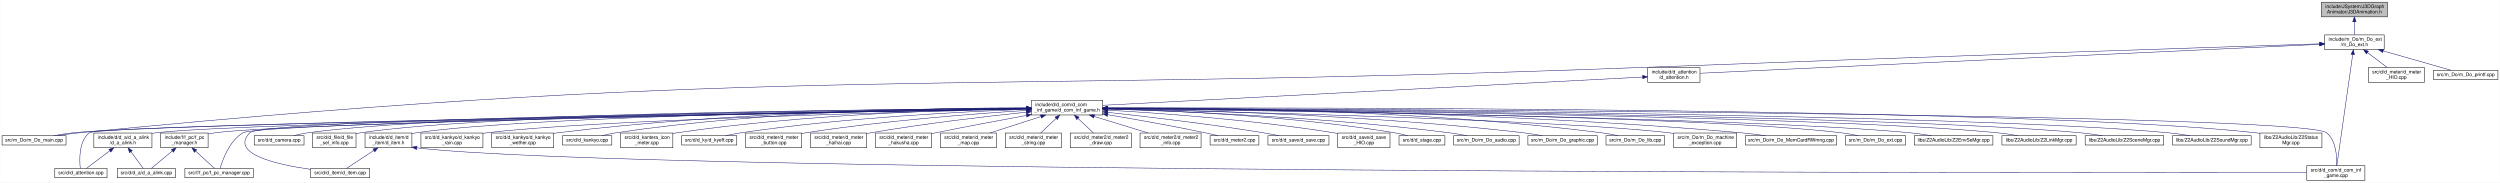
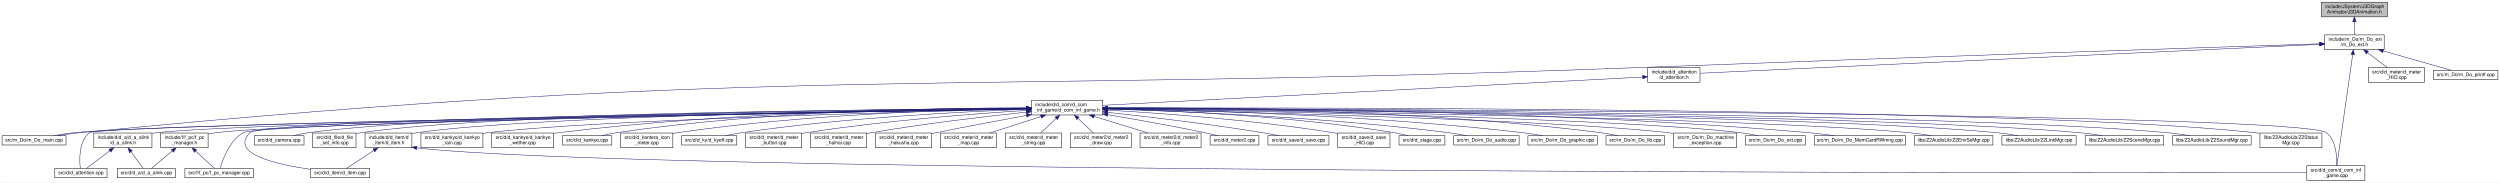
<svg xmlns="http://www.w3.org/2000/svg" xmlns:xlink="http://www.w3.org/1999/xlink" width="5121pt" height="374pt" viewBox="0.00 0.00 5120.50 374.00">
  <g id="graph0" class="graph" transform="scale(1 1) rotate(0) translate(4 370)">
    <polygon fill="white" stroke="transparent" points="-4,4 -4,-370 5116.5,-370 5116.5,4 -4,4" />
    <g id="node1" class="node">
      <g id="a_node1">
        <a xlink:title=" ">
          <polygon fill="#bfbfbf" stroke="black" points="4751,-335.5 4751,-365.5 4886,-365.5 4886,-335.5 4751,-335.5" />
          <text text-anchor="start" x="4759" y="-353.5" font-family="Helvetica,sans-Serif" font-size="10.00">include/JSystem/J3DGraph</text>
          <text text-anchor="middle" x="4818.5" y="-342.5" font-family="Helvetica,sans-Serif" font-size="10.00">Animator/J3DAnimation.h</text>
        </a>
      </g>
    </g>
    <g id="node2" class="node">
      <g id="a_node2">
        <a xlink:href="m__Do__ext_8h.html" target="_top" xlink:title=" ">
          <polygon fill="white" stroke="black" points="4757.5,-268.5 4757.5,-298.5 4879.5,-298.5 4879.5,-268.5 4757.5,-268.5" />
          <text text-anchor="start" x="4765.5" y="-286.5" font-family="Helvetica,sans-Serif" font-size="10.00">include/m_Do/m_Do_ext</text>
          <text text-anchor="middle" x="4818.5" y="-275.5" font-family="Helvetica,sans-Serif" font-size="10.00">/m_Do_ext.h</text>
        </a>
      </g>
    </g>
    <g id="edge1" class="edge">
      <path fill="none" stroke="midnightblue" d="M4818.5,-325.11C4818.5,-316.15 4818.5,-306.32 4818.5,-298.58" />
      <polygon fill="midnightblue" stroke="midnightblue" points="4815,-325.4 4818.5,-335.4 4822,-325.4 4815,-325.4" />
    </g>
    <g id="node3" class="node">
      <g id="a_node3">
        <a xlink:href="d__com__inf__game_8cpp.html" target="_top" xlink:title=" ">
          <polygon fill="white" stroke="black" points="4721,-0.5 4721,-30.5 4840,-30.5 4840,-0.5 4721,-0.5" />
          <text text-anchor="start" x="4729" y="-18.5" font-family="Helvetica,sans-Serif" font-size="10.00">src/d/d_com/d_com_inf</text>
          <text text-anchor="middle" x="4780.5" y="-7.5" font-family="Helvetica,sans-Serif" font-size="10.00">_game.cpp</text>
        </a>
      </g>
    </g>
    <g id="edge2" class="edge">
      <path fill="none" stroke="midnightblue" d="M4815.01,-258.07C4807.22,-203.57 4788.65,-73.52 4782.51,-30.55" />
      <polygon fill="midnightblue" stroke="midnightblue" points="4811.58,-258.79 4816.46,-268.2 4818.51,-257.8 4811.58,-258.79" />
    </g>
    <g id="node4" class="node">
      <g id="a_node4">
        <a xlink:href="d__meter__HIO_8cpp.html" target="_top" xlink:title=" ">
          <polygon fill="white" stroke="black" points="4847,-201.5 4847,-231.5 4962,-231.5 4962,-201.5 4847,-201.5" />
          <text text-anchor="start" x="4855" y="-219.5" font-family="Helvetica,sans-Serif" font-size="10.00">src/d/d_meter/d_meter</text>
          <text text-anchor="middle" x="4904.5" y="-208.5" font-family="Helvetica,sans-Serif" font-size="10.00">_HIO.cpp</text>
        </a>
      </g>
    </g>
    <g id="edge3" class="edge">
      <path fill="none" stroke="midnightblue" d="M4845.4,-262.17C4858.55,-252.23 4874.05,-240.51 4885.88,-231.58" />
      <polygon fill="midnightblue" stroke="midnightblue" points="4843.03,-259.57 4837.16,-268.4 4847.25,-265.16 4843.03,-259.57" />
    </g>
    <g id="node5" class="node">
      <g id="a_node5">
        <a xlink:href="m__Do__main_8cpp.html" target="_top" xlink:title=" ">
          <polygon fill="white" stroke="black" points="0,-73 0,-92 131,-92 131,-73 0,-73" />
          <text text-anchor="middle" x="65.5" y="-80" font-family="Helvetica,sans-Serif" font-size="10.00">src/m_Do/m_Do_main.cpp</text>
        </a>
      </g>
    </g>
    <g id="edge4" class="edge">
      <path fill="none" stroke="midnightblue" d="M4747.44,-280.21C4536.37,-273.39 3894.66,-252.36 3362.5,-232 1938.3,-177.52 1576.87,-237.78 158.5,-98 143.86,-96.56 128.02,-94.34 113.64,-92.06" />
      <polygon fill="midnightblue" stroke="midnightblue" points="4747.36,-283.71 4757.46,-280.54 4747.58,-276.72 4747.36,-283.71" />
    </g>
    <g id="node6" class="node">
      <g id="a_node6">
        <a xlink:href="m__Do__printf_8cpp.html" target="_top" xlink:title=" ">
          <polygon fill="white" stroke="black" points="4980.5,-207 4980.5,-226 5112.5,-226 5112.5,-207 4980.5,-207" />
          <text text-anchor="middle" x="5046.5" y="-214" font-family="Helvetica,sans-Serif" font-size="10.00">src/m_Do/m_Do_printf.cpp</text>
        </a>
      </g>
    </g>
    <g id="edge5" class="edge">
      <path fill="none" stroke="midnightblue" d="M4877.53,-265.67C4922.09,-252.97 4981.38,-236.06 5016.58,-226.03" />
      <polygon fill="midnightblue" stroke="midnightblue" points="4876.35,-262.37 4867.69,-268.48 4878.27,-269.1 4876.35,-262.37" />
    </g>
    <g id="node7" class="node">
      <g id="a_node7">
        <a xlink:href="d__attention_8h.html" target="_top" xlink:title=" ">
          <polygon fill="white" stroke="black" points="3371,-201.5 3371,-231.5 3478,-231.5 3478,-201.5 3371,-201.5" />
          <text text-anchor="start" x="3379" y="-219.5" font-family="Helvetica,sans-Serif" font-size="10.00">include/d/d_attention</text>
          <text text-anchor="middle" x="3424.5" y="-208.5" font-family="Helvetica,sans-Serif" font-size="10.00">/d_attention.h</text>
        </a>
      </g>
    </g>
    <g id="edge6" class="edge">
      <path fill="none" stroke="midnightblue" d="M4747.02,-279.17C4501.3,-267.71 3694.6,-230.09 3478.28,-220.01" />
      <polygon fill="midnightblue" stroke="midnightblue" points="4747.1,-282.67 4757.25,-279.64 4747.43,-275.68 4747.1,-282.67" />
    </g>
    <g id="node8" class="node">
      <g id="a_node8">
        <a xlink:href="d__com__inf__game_8h.html" target="_top" xlink:title=" ">
          <polygon fill="white" stroke="black" points="2108.5,-134.5 2108.5,-164.5 2254.5,-164.5 2254.5,-134.5 2108.5,-134.5" />
          <text text-anchor="start" x="2116.5" y="-152.5" font-family="Helvetica,sans-Serif" font-size="10.00">include/d/d_com/d_com</text>
          <text text-anchor="middle" x="2181.5" y="-141.5" font-family="Helvetica,sans-Serif" font-size="10.00">_inf_game/d_com_inf_game.h</text>
        </a>
      </g>
    </g>
    <g id="edge7" class="edge">
      <path fill="none" stroke="midnightblue" d="M3360.41,-212.15C3149.63,-201.13 2478.6,-166.04 2254.88,-154.34" />
      <polygon fill="midnightblue" stroke="midnightblue" points="3360.52,-215.66 3370.69,-212.69 3360.89,-208.67 3360.52,-215.66" />
    </g>
    <g id="edge10" class="edge">
      <path fill="none" stroke="midnightblue" d="M2264.75,-148.26C2701.67,-146.86 4711.86,-138.2 4761.5,-98 4781.37,-81.91 4782.9,-49.42 4781.92,-30.69" />
      <polygon fill="midnightblue" stroke="midnightblue" points="2264.71,-144.76 2254.72,-148.3 2264.73,-151.76 2264.71,-144.76" />
    </g>
    <g id="edge34" class="edge">
      <path fill="none" stroke="midnightblue" d="M2098.41,-147.2C1740.75,-141.49 341.58,-118.08 145.5,-98 132.44,-96.66 118.31,-94.38 105.61,-92.02" />
      <polygon fill="midnightblue" stroke="midnightblue" points="2098.38,-150.7 2108.44,-147.36 2098.49,-143.7 2098.38,-150.7" />
    </g>
    <g id="node9" class="node">
      <g id="a_node9">
        <a xlink:href="d__attention_8cpp.html" target="_top" xlink:title=" ">
          <polygon fill="white" stroke="black" points="108,-6 108,-25 215,-25 215,-6 108,-6" />
          <text text-anchor="middle" x="161.5" y="-13" font-family="Helvetica,sans-Serif" font-size="10.00">src/d/d_attention.cpp</text>
        </a>
      </g>
    </g>
    <g id="edge8" class="edge">
      <path fill="none" stroke="midnightblue" d="M2098.29,-147.1C1722.05,-140.66 197.23,-113.62 178.5,-98 156.86,-79.95 158.32,-42.11 160.25,-25.1" />
      <polygon fill="midnightblue" stroke="midnightblue" points="2098.24,-150.59 2108.29,-147.27 2098.35,-143.6 2098.24,-150.59" />
    </g>
    <g id="node10" class="node">
      <g id="a_node10">
        <a xlink:href="d__camera_8cpp.html" target="_top" xlink:title=" ">
          <polygon fill="white" stroke="black" points="516.5,-73 516.5,-92 618.5,-92 618.5,-73 516.5,-73" />
          <text text-anchor="middle" x="567.5" y="-80" font-family="Helvetica,sans-Serif" font-size="10.00">src/d/d_camera.cpp</text>
        </a>
      </g>
    </g>
    <g id="edge9" class="edge">
      <path fill="none" stroke="midnightblue" d="M2098.08,-148.08C1818.28,-146.32 914.61,-137.64 626.5,-98 616.78,-96.66 606.34,-94.38 596.98,-92.02" />
      <polygon fill="midnightblue" stroke="midnightblue" points="2098.14,-151.58 2108.16,-148.14 2098.19,-144.58 2098.14,-151.58" />
    </g>
    <g id="node11" class="node">
      <g id="a_node11">
        <a xlink:href="d__file__sel__info_8cpp.html" target="_top" xlink:title=" ">
          <polygon fill="white" stroke="black" points="636,-67.5 636,-97.5 725,-97.5 725,-67.5 636,-67.5" />
          <text text-anchor="start" x="644" y="-85.5" font-family="Helvetica,sans-Serif" font-size="10.00">src/d/d_file/d_file</text>
          <text text-anchor="middle" x="680.5" y="-74.5" font-family="Helvetica,sans-Serif" font-size="10.00">_sel_info.cpp</text>
        </a>
      </g>
    </g>
    <g id="edge11" class="edge">
      <path fill="none" stroke="midnightblue" d="M2098.05,-148.08C1831.14,-146.34 1000.21,-137.78 734.5,-98 731.43,-97.54 728.28,-96.97 725.12,-96.32" />
      <polygon fill="midnightblue" stroke="midnightblue" points="2098.42,-151.58 2108.44,-148.14 2098.47,-144.58 2098.42,-151.58" />
    </g>
    <g id="node12" class="node">
      <g id="a_node12">
        <a xlink:href="d__item_8cpp.html" target="_top" xlink:title=" ">
          <polygon fill="white" stroke="black" points="632,-6 632,-25 753,-25 753,-6 632,-6" />
          <text text-anchor="middle" x="692.5" y="-13" font-family="Helvetica,sans-Serif" font-size="10.00">src/d/d_item/d_item.cpp</text>
        </a>
      </g>
    </g>
    <g id="edge12" class="edge">
      <path fill="none" stroke="midnightblue" d="M2098.14,-147.55C1763.64,-143.53 535.48,-126.83 507.5,-98 465.52,-54.74 563.14,-32.84 631.94,-23.11" />
      <polygon fill="midnightblue" stroke="midnightblue" points="2098.2,-151.05 2108.24,-147.67 2098.29,-144.05 2098.2,-151.05" />
    </g>
    <g id="node13" class="node">
      <g id="a_node13">
        <a xlink:href="d__kankyo__rain_8cpp.html" target="_top" xlink:title=" ">
          <polygon fill="white" stroke="black" points="858,-67.5 858,-97.5 985,-97.5 985,-67.5 858,-67.5" />
          <text text-anchor="start" x="866" y="-85.5" font-family="Helvetica,sans-Serif" font-size="10.00">src/d/d_kankyo/d_kankyo</text>
          <text text-anchor="middle" x="921.5" y="-74.5" font-family="Helvetica,sans-Serif" font-size="10.00">_rain.cpp</text>
        </a>
      </g>
    </g>
    <g id="edge13" class="edge">
      <path fill="none" stroke="midnightblue" d="M2098.2,-146.65C1864.85,-141.21 1207.8,-123.97 993.5,-98 990.72,-97.66 987.88,-97.28 985.02,-96.85" />
      <polygon fill="midnightblue" stroke="midnightblue" points="2098.25,-150.16 2108.32,-146.89 2098.41,-143.16 2098.25,-150.16" />
    </g>
    <g id="node14" class="node">
      <g id="a_node14">
        <a xlink:href="d__kankyo__wether_8cpp.html" target="_top" xlink:title=" ">
          <polygon fill="white" stroke="black" points="1003,-67.5 1003,-97.5 1130,-97.5 1130,-67.5 1003,-67.5" />
          <text text-anchor="start" x="1011" y="-85.5" font-family="Helvetica,sans-Serif" font-size="10.00">src/d/d_kankyo/d_kankyo</text>
          <text text-anchor="middle" x="1066.5" y="-74.5" font-family="Helvetica,sans-Serif" font-size="10.00">_wether.cpp</text>
        </a>
      </g>
    </g>
    <g id="edge14" class="edge">
      <path fill="none" stroke="midnightblue" d="M2098.44,-148.71C1921.31,-148.22 1493.67,-142.11 1138.5,-98 1135.72,-97.65 1132.88,-97.26 1130.02,-96.83" />
      <polygon fill="midnightblue" stroke="midnightblue" points="2098.46,-152.21 2108.47,-148.73 2098.48,-145.21 2098.46,-152.21" />
    </g>
    <g id="node15" class="node">
      <g id="a_node15">
        <a xlink:href="d__kankyo_8cpp.html" target="_top" xlink:title=" ">
          <polygon fill="white" stroke="black" points="1148,-73 1148,-92 1249,-92 1249,-73 1148,-73" />
          <text text-anchor="middle" x="1198.5" y="-80" font-family="Helvetica,sans-Serif" font-size="10.00">src/d/d_kankyo.cpp</text>
        </a>
      </g>
    </g>
    <g id="edge15" class="edge">
      <path fill="none" stroke="midnightblue" d="M2097.84,-149.13C1935.08,-149.2 1564.79,-143.75 1257.5,-98 1248.01,-96.59 1237.81,-94.35 1228.6,-92.04" />
      <polygon fill="midnightblue" stroke="midnightblue" points="2098.27,-152.62 2108.26,-149.11 2098.26,-145.62 2098.27,-152.62" />
    </g>
    <g id="node16" class="node">
      <g id="a_node16">
        <a xlink:href="d__kantera__icon__meter_8cpp.html" target="_top" xlink:title=" ">
          <polygon fill="white" stroke="black" points="1267,-67.5 1267,-97.5 1374,-97.5 1374,-67.5 1267,-67.5" />
          <text text-anchor="start" x="1275" y="-85.5" font-family="Helvetica,sans-Serif" font-size="10.00">src/d/d_kantera_icon</text>
          <text text-anchor="middle" x="1320.5" y="-74.5" font-family="Helvetica,sans-Serif" font-size="10.00">_meter.cpp</text>
        </a>
      </g>
    </g>
    <g id="edge16" class="edge">
      <path fill="none" stroke="midnightblue" d="M2098.15,-147.79C1952.31,-145.54 1641.66,-136.22 1382.5,-98 1379.77,-97.6 1376.97,-97.13 1374.16,-96.63" />
      <polygon fill="midnightblue" stroke="midnightblue" points="2098.32,-151.29 2108.37,-147.94 2098.42,-144.29 2098.32,-151.29" />
    </g>
    <g id="node17" class="node">
      <g id="a_node17">
        <a xlink:href="d__kyeff_8cpp.html" target="_top" xlink:title=" ">
          <polygon fill="white" stroke="black" points="1392,-73 1392,-92 1505,-92 1505,-73 1392,-73" />
          <text text-anchor="middle" x="1448.5" y="-80" font-family="Helvetica,sans-Serif" font-size="10.00">src/d/d_ky/d_kyeff.cpp</text>
        </a>
      </g>
    </g>
    <g id="edge17" class="edge">
      <path fill="none" stroke="midnightblue" d="M2098.44,-146.06C1971.7,-141.48 1722.67,-129.07 1513.5,-98 1503.32,-96.49 1492.36,-94.27 1482.4,-92.03" />
      <polygon fill="midnightblue" stroke="midnightblue" points="2098.35,-149.56 2108.47,-146.42 2098.6,-142.57 2098.35,-149.56" />
    </g>
    <g id="node18" class="node">
      <g id="a_node18">
        <a xlink:href="d__meter__button_8cpp.html" target="_top" xlink:title=" ">
          <polygon fill="white" stroke="black" points="1523,-67.5 1523,-97.5 1638,-97.5 1638,-67.5 1523,-67.5" />
          <text text-anchor="start" x="1531" y="-85.5" font-family="Helvetica,sans-Serif" font-size="10.00">src/d/d_meter/d_meter</text>
          <text text-anchor="middle" x="1580.5" y="-74.5" font-family="Helvetica,sans-Serif" font-size="10.00">_button.cpp</text>
        </a>
      </g>
    </g>
    <g id="edge18" class="edge">
      <path fill="none" stroke="midnightblue" d="M2098.19,-143.8C1992.62,-137.12 1805.28,-122.84 1646.5,-98 1643.72,-97.56 1640.88,-97.08 1638.01,-96.57" />
      <polygon fill="midnightblue" stroke="midnightblue" points="2098.26,-147.31 2108.46,-144.44 2098.7,-140.32 2098.26,-147.31" />
    </g>
    <g id="node19" class="node">
      <g id="a_node19">
        <a xlink:href="d__meter__haihai_8cpp.html" target="_top" xlink:title=" ">
          <polygon fill="white" stroke="black" points="1656,-67.5 1656,-97.5 1771,-97.5 1771,-67.5 1656,-67.5" />
          <text text-anchor="start" x="1664" y="-85.5" font-family="Helvetica,sans-Serif" font-size="10.00">src/d/d_meter/d_meter</text>
          <text text-anchor="middle" x="1713.5" y="-74.5" font-family="Helvetica,sans-Serif" font-size="10.00">_haihai.cpp</text>
        </a>
      </g>
    </g>
    <g id="edge19" class="edge">
      <path fill="none" stroke="midnightblue" d="M2098.01,-140.26C2016.47,-131.68 1889.02,-116.87 1779.5,-98 1776.73,-97.52 1773.89,-97.01 1771.03,-96.46" />
      <polygon fill="midnightblue" stroke="midnightblue" points="2097.9,-143.77 2108.21,-141.33 2098.63,-136.8 2097.9,-143.77" />
    </g>
    <g id="node20" class="node">
      <g id="a_node20">
        <a xlink:href="d__meter__hakusha_8cpp.html" target="_top" xlink:title=" ">
          <polygon fill="white" stroke="black" points="1789,-67.5 1789,-97.5 1904,-97.5 1904,-67.5 1789,-67.5" />
          <text text-anchor="start" x="1797" y="-85.5" font-family="Helvetica,sans-Serif" font-size="10.00">src/d/d_meter/d_meter</text>
          <text text-anchor="middle" x="1846.5" y="-74.5" font-family="Helvetica,sans-Serif" font-size="10.00">_hakusha.cpp</text>
        </a>
      </g>
    </g>
    <g id="edge20" class="edge">
      <path fill="none" stroke="midnightblue" d="M2098.25,-133.55C2045.04,-123.83 1974.61,-110.65 1912.5,-98 1909.74,-97.44 1906.92,-96.85 1904.07,-96.26" />
      <polygon fill="midnightblue" stroke="midnightblue" points="2097.85,-137.04 2108.31,-135.39 2099.1,-130.15 2097.85,-137.04" />
    </g>
    <g id="node21" class="node">
      <g id="a_node21">
        <a xlink:href="d__meter__map_8cpp.html" target="_top" xlink:title=" ">
          <polygon fill="white" stroke="black" points="1922,-67.5 1922,-97.5 2037,-97.5 2037,-67.5 1922,-67.5" />
          <text text-anchor="start" x="1930" y="-85.5" font-family="Helvetica,sans-Serif" font-size="10.00">src/d/d_meter/d_meter</text>
          <text text-anchor="middle" x="1979.5" y="-74.5" font-family="Helvetica,sans-Serif" font-size="10.00">_map.cpp</text>
        </a>
      </g>
    </g>
    <g id="edge21" class="edge">
      <path fill="none" stroke="midnightblue" d="M2127.82,-131.23C2095.15,-120.71 2053.93,-107.45 2023.25,-97.58" />
      <polygon fill="midnightblue" stroke="midnightblue" points="2127.08,-134.66 2137.67,-134.4 2129.22,-128 2127.08,-134.66" />
    </g>
    <g id="node22" class="node">
      <g id="a_node22">
        <a xlink:href="d__meter__string_8cpp.html" target="_top" xlink:title=" ">
          <polygon fill="white" stroke="black" points="2055,-67.5 2055,-97.5 2170,-97.5 2170,-67.5 2055,-67.5" />
          <text text-anchor="start" x="2063" y="-85.5" font-family="Helvetica,sans-Serif" font-size="10.00">src/d/d_meter/d_meter</text>
          <text text-anchor="middle" x="2112.5" y="-74.5" font-family="Helvetica,sans-Serif" font-size="10.00">_string.cpp</text>
        </a>
      </g>
    </g>
    <g id="edge22" class="edge">
      <path fill="none" stroke="midnightblue" d="M2159.01,-127.31C2148.66,-117.56 2136.66,-106.26 2127.44,-97.58" />
      <polygon fill="midnightblue" stroke="midnightblue" points="2156.85,-130.09 2166.53,-134.4 2161.65,-124.99 2156.85,-130.09" />
    </g>
    <g id="node23" class="node">
      <g id="a_node23">
        <a xlink:href="d__meter2__draw_8cpp.html" target="_top" xlink:title=" ">
          <polygon fill="white" stroke="black" points="2188,-67.5 2188,-97.5 2313,-97.5 2313,-67.5 2188,-67.5" />
          <text text-anchor="start" x="2196" y="-85.5" font-family="Helvetica,sans-Serif" font-size="10.00">src/d/d_meter2/d_meter2</text>
          <text text-anchor="middle" x="2250.5" y="-74.5" font-family="Helvetica,sans-Serif" font-size="10.00">_draw.cpp</text>
        </a>
      </g>
    </g>
    <g id="edge23" class="edge">
      <path fill="none" stroke="midnightblue" d="M2203.99,-127.31C2214.34,-117.56 2226.34,-106.26 2235.56,-97.58" />
      <polygon fill="midnightblue" stroke="midnightblue" points="2201.35,-124.99 2196.47,-134.4 2206.15,-130.09 2201.35,-124.99" />
    </g>
    <g id="node24" class="node">
      <g id="a_node24">
        <a xlink:href="d__meter2__info_8cpp.html" target="_top" xlink:title=" ">
          <polygon fill="white" stroke="black" points="2331,-67.5 2331,-97.5 2456,-97.5 2456,-67.5 2331,-67.5" />
          <text text-anchor="start" x="2339" y="-85.5" font-family="Helvetica,sans-Serif" font-size="10.00">src/d/d_meter2/d_meter2</text>
          <text text-anchor="middle" x="2393.5" y="-74.5" font-family="Helvetica,sans-Serif" font-size="10.00">_info.cpp</text>
        </a>
      </g>
    </g>
    <g id="edge24" class="edge">
      <path fill="none" stroke="midnightblue" d="M2237.13,-131.44C2271.49,-120.91 2315.06,-107.55 2347.48,-97.61" />
      <polygon fill="midnightblue" stroke="midnightblue" points="2235.77,-128.2 2227.24,-134.48 2237.83,-134.89 2235.77,-128.2" />
    </g>
    <g id="node25" class="node">
      <g id="a_node25">
        <a xlink:href="d__meter2_8cpp.html" target="_top" xlink:title=" ">
          <polygon fill="white" stroke="black" points="2474.5,-73 2474.5,-92 2574.5,-92 2574.5,-73 2474.5,-73" />
          <text text-anchor="middle" x="2524.5" y="-80" font-family="Helvetica,sans-Serif" font-size="10.00">src/d/d_meter2.cpp</text>
        </a>
      </g>
    </g>
    <g id="edge25" class="edge">
      <path fill="none" stroke="midnightblue" d="M2264.69,-135.02C2321.21,-125.52 2397.57,-112.05 2464.5,-98 2473,-96.22 2482.12,-94.11 2490.63,-92.06" />
      <polygon fill="midnightblue" stroke="midnightblue" points="2264.02,-131.58 2254.73,-136.68 2265.18,-138.48 2264.02,-131.58" />
    </g>
    <g id="node26" class="node">
      <g id="a_node26">
        <a xlink:href="d__save_8cpp.html" target="_top" xlink:title=" ">
          <polygon fill="white" stroke="black" points="2593,-73 2593,-92 2718,-92 2718,-73 2593,-73" />
          <text text-anchor="middle" x="2655.5" y="-80" font-family="Helvetica,sans-Serif" font-size="10.00">src/d/d_save/d_save.cpp</text>
        </a>
      </g>
    </g>
    <g id="edge26" class="edge">
      <path fill="none" stroke="midnightblue" d="M2264.92,-139.84C2346.4,-130.95 2473.82,-115.91 2583.5,-98 2594.07,-96.27 2605.46,-94.12 2615.98,-92" />
      <polygon fill="midnightblue" stroke="midnightblue" points="2264.29,-136.38 2254.72,-140.94 2265.04,-143.34 2264.29,-136.38" />
    </g>
    <g id="node27" class="node">
      <g id="a_node27">
        <a xlink:href="d__save__HIO_8cpp.html" target="_top" xlink:title=" ">
          <polygon fill="white" stroke="black" points="2736,-67.5 2736,-97.5 2843,-97.5 2843,-67.5 2736,-67.5" />
          <text text-anchor="start" x="2744" y="-85.5" font-family="Helvetica,sans-Serif" font-size="10.00">src/d/d_save/d_save</text>
          <text text-anchor="middle" x="2789.5" y="-74.5" font-family="Helvetica,sans-Serif" font-size="10.00">_HIO.cpp</text>
        </a>
      </g>
    </g>
    <g id="edge27" class="edge">
      <path fill="none" stroke="midnightblue" d="M2264.9,-144.36C2372.38,-138.21 2564.79,-124.42 2727.5,-98 2730.23,-97.56 2733.01,-97.06 2735.82,-96.53" />
      <polygon fill="midnightblue" stroke="midnightblue" points="2264.55,-140.87 2254.76,-144.93 2264.95,-147.86 2264.55,-140.87" />
    </g>
    <g id="node28" class="node">
      <g id="a_node28">
        <a xlink:href="d__stage_8cpp.html" target="_top" xlink:title=" ">
          <polygon fill="white" stroke="black" points="2861.5,-73 2861.5,-92 2955.5,-92 2955.5,-73 2861.5,-73" />
          <text text-anchor="middle" x="2908.5" y="-80" font-family="Helvetica,sans-Serif" font-size="10.00">src/d/d_stage.cpp</text>
        </a>
      </g>
    </g>
    <g id="edge28" class="edge">
      <path fill="none" stroke="midnightblue" d="M2265.07,-146.99C2392.57,-143.6 2642.94,-132.73 2852.5,-98 2861.42,-96.52 2870.99,-94.29 2879.65,-92.02" />
      <polygon fill="midnightblue" stroke="midnightblue" points="2264.9,-143.49 2254.99,-147.24 2265.07,-150.49 2264.9,-143.49" />
    </g>
    <g id="node29" class="node">
      <g id="a_node29">
        <a xlink:href="f__pc__manager_8cpp.html" target="_top" xlink:title=" ">
          <polygon fill="white" stroke="black" points="374.5,-6 374.5,-25 514.5,-25 514.5,-6 374.5,-6" />
          <text text-anchor="middle" x="444.5" y="-13" font-family="Helvetica,sans-Serif" font-size="10.00">src/f/f_pc/f_pc_manager.cpp</text>
        </a>
      </g>
    </g>
    <g id="edge29" class="edge">
      <path fill="none" stroke="midnightblue" d="M2098.38,-147.09C1763.37,-141.27 528.48,-118.48 493.5,-98 465.58,-81.65 451.69,-42.56 446.71,-25.14" />
      <polygon fill="midnightblue" stroke="midnightblue" points="2098.44,-150.59 2108.5,-147.27 2098.56,-143.59 2098.44,-150.59" />
    </g>
    <g id="node30" class="node">
      <g id="a_node30">
        <a xlink:href="m__Do__audio_8cpp.html" target="_top" xlink:title=" ">
          <polygon fill="white" stroke="black" points="2973.5,-73 2973.5,-92 3107.5,-92 3107.5,-73 2973.5,-73" />
          <text text-anchor="middle" x="3040.5" y="-80" font-family="Helvetica,sans-Serif" font-size="10.00">src/m_Do/m_Do_audio.cpp</text>
        </a>
      </g>
    </g>
    <g id="edge30" class="edge">
      <path fill="none" stroke="midnightblue" d="M2264.7,-146.52C2408.08,-142.36 2710.8,-130.26 2964.5,-98 2976.36,-96.49 2989.16,-94.28 3000.81,-92.04" />
      <polygon fill="midnightblue" stroke="midnightblue" points="2264.55,-143.03 2254.65,-146.81 2264.75,-150.02 2264.55,-143.03" />
    </g>
    <g id="node31" class="node">
      <g id="a_node31">
        <a xlink:href="m__Do__graphic_8cpp.html" target="_top" xlink:title=" ">
          <polygon fill="white" stroke="black" points="3125.5,-73 3125.5,-92 3267.5,-92 3267.5,-73 3125.5,-73" />
          <text text-anchor="middle" x="3196.5" y="-80" font-family="Helvetica,sans-Serif" font-size="10.00">src/m_Do/m_Do_graphic.cpp</text>
        </a>
      </g>
    </g>
    <g id="edge31" class="edge">
      <path fill="none" stroke="midnightblue" d="M2264.99,-147.5C2428.81,-144.75 2803.68,-134.65 3116.5,-98 3129.12,-96.52 3142.75,-94.29 3155.13,-92.02" />
      <polygon fill="midnightblue" stroke="midnightblue" points="2264.45,-144 2254.51,-147.67 2264.56,-151 2264.45,-144" />
    </g>
    <g id="node32" class="node">
      <g id="a_node32">
        <a xlink:href="m__Do__lib_8cpp.html" target="_top" xlink:title=" ">
          <polygon fill="white" stroke="black" points="3285.5,-73 3285.5,-92 3405.5,-92 3405.5,-73 3285.5,-73" />
          <text text-anchor="middle" x="3345.5" y="-80" font-family="Helvetica,sans-Serif" font-size="10.00">src/m_Do/m_Do_lib.cpp</text>
        </a>
      </g>
    </g>
    <g id="edge32" class="edge">
      <path fill="none" stroke="midnightblue" d="M2264.68,-149.22C2448.15,-149.8 2901.08,-145.79 3276.5,-98 3287.55,-96.59 3299.46,-94.35 3310.23,-92.05" />
      <polygon fill="midnightblue" stroke="midnightblue" points="2264.58,-145.72 2254.57,-149.18 2264.55,-152.72 2264.58,-145.72" />
    </g>
    <g id="node33" class="node">
      <g id="a_node33">
        <a xlink:href="m__Do__machine__exception_8cpp.html" target="_top" xlink:title=" ">
          <polygon fill="white" stroke="black" points="3424,-67.5 3424,-97.5 3553,-97.5 3553,-67.5 3424,-67.5" />
          <text text-anchor="start" x="3432" y="-85.5" font-family="Helvetica,sans-Serif" font-size="10.00">src/m_Do/m_Do_machine</text>
          <text text-anchor="middle" x="3488.5" y="-74.5" font-family="Helvetica,sans-Serif" font-size="10.00">_exception.cpp</text>
        </a>
      </g>
    </g>
    <g id="edge33" class="edge">
      <path fill="none" stroke="midnightblue" d="M2264.62,-146.75C2503.81,-141.45 3190.98,-124.32 3414.5,-98 3417.49,-97.65 3420.54,-97.24 3423.62,-96.79" />
      <polygon fill="midnightblue" stroke="midnightblue" points="2264.51,-143.25 2254.59,-146.97 2264.67,-150.25 2264.51,-143.25" />
    </g>
    <g id="node34" class="node">
      <g id="a_node34">
-         <a xlink:href="m__Do__MemCardRWmng_8cpp.html" target="_top" xlink:title=" ">
-           <polygon fill="white" stroke="black" points="3571,-73 3571,-92 3758,-92 3758,-73 3571,-73" />
-           <text text-anchor="middle" x="3664.5" y="-80" font-family="Helvetica,sans-Serif" font-size="10.00">src/m_Do/m_Do_MemCardRWmng.cpp</text>
+         <a xlink:href="m__Do__ext_8cpp.html" target="_top" xlink:title=" ">
+           <polygon fill="white" stroke="black" points="3571,-73 3571,-92 3694,-92 3694,-73 3571,-73" />
+           <text text-anchor="middle" x="3632.5" y="-80" font-family="Helvetica,sans-Serif" font-size="10.00">src/m_Do/m_Do_ext.cpp</text>
        </a>
      </g>
    </g>
    <g id="edge35" class="edge">
-       <path fill="none" stroke="midnightblue" d="M2264.93,-148.49C2480.22,-147.79 3071.98,-141.71 3562.5,-98 3578.71,-96.56 3596.29,-94.31 3612.21,-92.01" />
-       <polygon fill="midnightblue" stroke="midnightblue" points="2264.65,-144.99 2254.66,-148.52 2264.67,-151.99 2264.65,-144.99" />
+       <path fill="none" stroke="midnightblue" d="M2264.62,-147.29C2522.86,-143.24 3309.1,-128.66 3562.5,-98 3573.84,-96.63 3586.06,-94.37 3597.08,-92.04" />
+       <polygon fill="midnightblue" stroke="midnightblue" points="2264.5,-143.79 2254.56,-147.45 2264.61,-150.79 2264.5,-143.79" />
    </g>
    <g id="node35" class="node">
      <g id="a_node35">
-         <a xlink:href="m__Do__ext_8cpp.html" target="_top" xlink:title=" ">
-           <polygon fill="white" stroke="black" points="3776,-73 3776,-92 3899,-92 3899,-73 3776,-73" />
-           <text text-anchor="middle" x="3837.5" y="-80" font-family="Helvetica,sans-Serif" font-size="10.00">src/m_Do/m_Do_ext.cpp</text>
+         <a xlink:href="m__Do__MemCardRWmng_8cpp.html" target="_top" xlink:title=" ">
+           <polygon fill="white" stroke="black" points="3712,-73 3712,-92 3899,-92 3899,-73 3712,-73" />
+           <text text-anchor="middle" x="3805.5" y="-80" font-family="Helvetica,sans-Serif" font-size="10.00">src/m_Do/m_Do_MemCardRWmng.cpp</text>
        </a>
      </g>
    </g>
    <g id="edge36" class="edge">
-       <path fill="none" stroke="midnightblue" d="M2265.06,-147.74C2548.57,-144.87 3472.44,-132.99 3767.5,-98 3778.84,-96.66 3791.07,-94.4 3802.08,-92.07" />
-       <polygon fill="midnightblue" stroke="midnightblue" points="2264.81,-144.24 2254.85,-147.84 2264.88,-151.24 2264.81,-144.24" />
+       <path fill="none" stroke="midnightblue" d="M2264.82,-148.89C2494.54,-149.29 3156.19,-145.84 3703.5,-98 3719.8,-96.57 3737.48,-94.32 3753.47,-92" />
+       <polygon fill="midnightblue" stroke="midnightblue" points="2264.54,-145.39 2254.54,-148.87 2264.53,-152.39 2264.54,-145.39" />
    </g>
    <g id="node36" class="node">
      <g id="a_node36">
        <a xlink:href="Z2EnvSeMgr_8cpp.html" target="_top" xlink:title=" ">
          <polygon fill="white" stroke="black" points="3917,-73 3917,-92 4078,-92 4078,-73 3917,-73" />
          <text text-anchor="middle" x="3997.5" y="-80" font-family="Helvetica,sans-Serif" font-size="10.00">libs/Z2AudioLib/Z2EnvSeMgr.cpp</text>
        </a>
      </g>
    </g>
    <g id="edge37" class="edge">
      <path fill="none" stroke="midnightblue" d="M2265.22,-147.52C2564.95,-143.78 3583.9,-129.05 3908.5,-98 3922.84,-96.63 3938.36,-94.37 3952.37,-92.04" />
      <polygon fill="midnightblue" stroke="midnightblue" points="2264.82,-144.03 2254.87,-147.65 2264.91,-151.02 2264.82,-144.03" />
    </g>
    <g id="node37" class="node">
      <g id="a_node37">
        <a xlink:href="Z2LinkMgr_8cpp.html" target="_top" xlink:title=" ">
          <polygon fill="white" stroke="black" points="4096.5,-73 4096.5,-92 4248.5,-92 4248.5,-73 4096.5,-73" />
          <text text-anchor="middle" x="4172.5" y="-80" font-family="Helvetica,sans-Serif" font-size="10.00">libs/Z2AudioLib/Z2LinkMgr.cpp</text>
        </a>
      </g>
    </g>
    <g id="edge38" class="edge">
      <path fill="none" stroke="midnightblue" d="M2264.68,-147.87C2583.25,-145.23 3725.95,-133.45 4087.5,-98 4101.21,-96.66 4116.04,-94.41 4129.42,-92.07" />
      <polygon fill="midnightblue" stroke="midnightblue" points="2264.56,-144.38 2254.59,-147.96 2264.62,-151.37 2264.56,-144.38" />
    </g>
    <g id="node38" class="node">
      <g id="a_node38">
        <a xlink:href="Z2SceneMgr_8cpp.html" target="_top" xlink:title=" ">
          <polygon fill="white" stroke="black" points="4267,-73 4267,-92 4428,-92 4428,-73 4267,-73" />
          <text text-anchor="middle" x="4347.5" y="-80" font-family="Helvetica,sans-Serif" font-size="10.00">libs/Z2AudioLib/Z2SceneMgr.cpp</text>
        </a>
      </g>
    </g>
    <g id="edge39" class="edge">
      <path fill="none" stroke="midnightblue" d="M2264.67,-147.98C2600.92,-145.65 3860.66,-134.62 4257.5,-98 4272.16,-96.65 4288.04,-94.36 4302.33,-92" />
      <polygon fill="midnightblue" stroke="midnightblue" points="2264.5,-144.48 2254.52,-148.05 2264.54,-151.48 2264.5,-144.48" />
    </g>
    <g id="node39" class="node">
      <g id="a_node39">
        <a xlink:href="Z2SoundMgr_8cpp.html" target="_top" xlink:title=" ">
          <polygon fill="white" stroke="black" points="4446,-73 4446,-92 4607,-92 4607,-73 4446,-73" />
          <text text-anchor="middle" x="4526.5" y="-80" font-family="Helvetica,sans-Serif" font-size="10.00">libs/Z2AudioLib/Z2SoundMgr.cpp</text>
        </a>
      </g>
    </g>
    <g id="edge40" class="edge">
      <path fill="none" stroke="midnightblue" d="M2264.73,-148.19C2619.03,-146.62 4003.39,-138.03 4437.5,-98 4452,-96.66 4467.71,-94.38 4481.84,-92.02" />
      <polygon fill="midnightblue" stroke="midnightblue" points="2264.53,-144.69 2254.55,-148.23 2264.56,-151.69 2264.53,-144.69" />
    </g>
    <g id="node40" class="node">
      <g id="a_node40">
        <a xlink:href="Z2StatusMgr_8cpp.html" target="_top" xlink:title=" ">
          <polygon fill="white" stroke="black" points="4625,-67.5 4625,-97.5 4752,-97.5 4752,-67.5 4625,-67.5" />
          <text text-anchor="start" x="4633" y="-85.5" font-family="Helvetica,sans-Serif" font-size="10.00">libs/Z2AudioLib/Z2Status</text>
          <text text-anchor="middle" x="4688.5" y="-74.5" font-family="Helvetica,sans-Serif" font-size="10.00">Mgr.cpp</text>
        </a>
      </g>
    </g>
    <g id="edge41" class="edge">
      <path fill="none" stroke="midnightblue" d="M2264.85,-148.76C2636.66,-149.63 4146.11,-149.83 4616.5,-98 4619.29,-97.69 4622.13,-97.33 4624.99,-96.93" />
      <polygon fill="midnightblue" stroke="midnightblue" points="2264.72,-145.26 2254.71,-148.74 2264.7,-152.26 2264.72,-145.26" />
    </g>
    <g id="node41" class="node">
      <g id="a_node41">
        <a xlink:href="d__a__alink_8h.html" target="_top" xlink:title=" ">
          <polygon fill="white" stroke="black" points="188,-67.5 188,-97.5 307,-97.5 307,-67.5 188,-67.5" />
          <text text-anchor="start" x="196" y="-85.5" font-family="Helvetica,sans-Serif" font-size="10.00">include/d/d_a/d_a_alink</text>
          <text text-anchor="middle" x="247.5" y="-74.5" font-family="Helvetica,sans-Serif" font-size="10.00">/d_a_alink.h</text>
        </a>
      </g>
    </g>
    <g id="edge42" class="edge">
      <path fill="none" stroke="midnightblue" d="M2098.19,-147.14C1759.26,-141.51 493.61,-119.22 315.5,-98 312.74,-97.67 309.93,-97.29 307.1,-96.85" />
      <polygon fill="midnightblue" stroke="midnightblue" points="2098.36,-150.65 2108.42,-147.31 2098.48,-143.65 2098.36,-150.65" />
    </g>
    <g id="node43" class="node">
      <g id="a_node43">
        <a xlink:href="d__item_8h.html" target="_top" xlink:title=" ">
          <polygon fill="white" stroke="black" points="743.5,-67.5 743.5,-97.5 839.5,-97.5 839.5,-67.5 743.5,-67.5" />
          <text text-anchor="start" x="751.5" y="-85.5" font-family="Helvetica,sans-Serif" font-size="10.00">include/d/d_item/d</text>
          <text text-anchor="middle" x="791.5" y="-74.5" font-family="Helvetica,sans-Serif" font-size="10.00">_item/d_item.h</text>
        </a>
      </g>
    </g>
    <g id="edge45" class="edge">
      <path fill="none" stroke="midnightblue" d="M2098.21,-147.65C1845.73,-144.69 1091.39,-133.09 848.5,-98 845.57,-97.58 842.57,-97.06 839.56,-96.49" />
      <polygon fill="midnightblue" stroke="midnightblue" points="2098.38,-151.15 2108.42,-147.76 2098.46,-144.15 2098.38,-151.15" />
    </g>
    <g id="node44" class="node">
      <g id="a_node44">
        <a xlink:href="f__pc__manager_8h.html" target="_top" xlink:title=" ">
          <polygon fill="white" stroke="black" points="325,-67.5 325,-97.5 422,-97.5 422,-67.5 325,-67.5" />
          <text text-anchor="start" x="333" y="-85.5" font-family="Helvetica,sans-Serif" font-size="10.00">include/f/f_pc/f_pc</text>
          <text text-anchor="middle" x="373.5" y="-74.5" font-family="Helvetica,sans-Serif" font-size="10.00">_manager.h</text>
        </a>
      </g>
    </g>
    <g id="edge48" class="edge">
      <path fill="none" stroke="midnightblue" d="M2097.98,-147.05C1772.9,-141.28 601.92,-119.22 436.5,-98 431.82,-97.4 426.99,-96.61 422.17,-95.7" />
      <polygon fill="midnightblue" stroke="midnightblue" points="2098.21,-150.56 2108.27,-147.23 2098.33,-143.56 2098.21,-150.56" />
    </g>
    <g id="edge43" class="edge">
      <path fill="none" stroke="midnightblue" d="M220.83,-61.34C204.78,-49.21 185.17,-34.39 173,-25.19" />
      <polygon fill="midnightblue" stroke="midnightblue" points="218.75,-64.16 228.84,-67.4 222.97,-58.57 218.75,-64.16" />
    </g>
    <g id="node42" class="node">
      <g id="a_node42">
        <a xlink:href="d__a__alink_8cpp.html" target="_top" xlink:title=" ">
          <polygon fill="white" stroke="black" points="236,-6 236,-25 355,-25 355,-6 236,-6" />
          <text text-anchor="middle" x="295.5" y="-13" font-family="Helvetica,sans-Serif" font-size="10.00">src/d/d_a/d_a_alink.cpp</text>
        </a>
      </g>
    </g>
    <g id="edge44" class="edge">
      <path fill="none" stroke="midnightblue" d="M263.88,-59.32C272.54,-47.6 282.66,-33.88 289.08,-25.19" />
      <polygon fill="midnightblue" stroke="midnightblue" points="261.04,-57.27 257.92,-67.4 266.67,-61.43 261.04,-57.27" />
    </g>
    <g id="edge46" class="edge">
      <path fill="none" stroke="midnightblue" d="M849.6,-67.17C1295.02,-14.38 4260.92,-15.87 4720.67,-16.41" />
      <polygon fill="midnightblue" stroke="midnightblue" points="849.03,-63.71 839.55,-68.43 849.9,-70.66 849.03,-63.71" />
    </g>
    <g id="edge47" class="edge">
      <path fill="none" stroke="midnightblue" d="M761.51,-61.81C742.78,-49.51 719.62,-34.3 705.46,-25.01" />
      <polygon fill="midnightblue" stroke="midnightblue" points="759.74,-64.83 770.02,-67.4 763.58,-58.98 759.74,-64.83" />
    </g>
    <g id="edge50" class="edge">
      <path fill="none" stroke="midnightblue" d="M396.62,-60.34C409.65,-48.4 425.24,-34.14 435,-25.19" />
      <polygon fill="midnightblue" stroke="midnightblue" points="393.92,-58.06 388.91,-67.4 398.65,-63.22 393.92,-58.06" />
    </g>
    <g id="edge49" class="edge">
      <path fill="none" stroke="midnightblue" d="M348.51,-60.67C334.1,-48.67 316.76,-34.22 305.93,-25.19" />
      <polygon fill="midnightblue" stroke="midnightblue" points="346.65,-63.68 356.58,-67.4 351.13,-58.31 346.65,-63.68" />
    </g>
  </g>
</svg>
